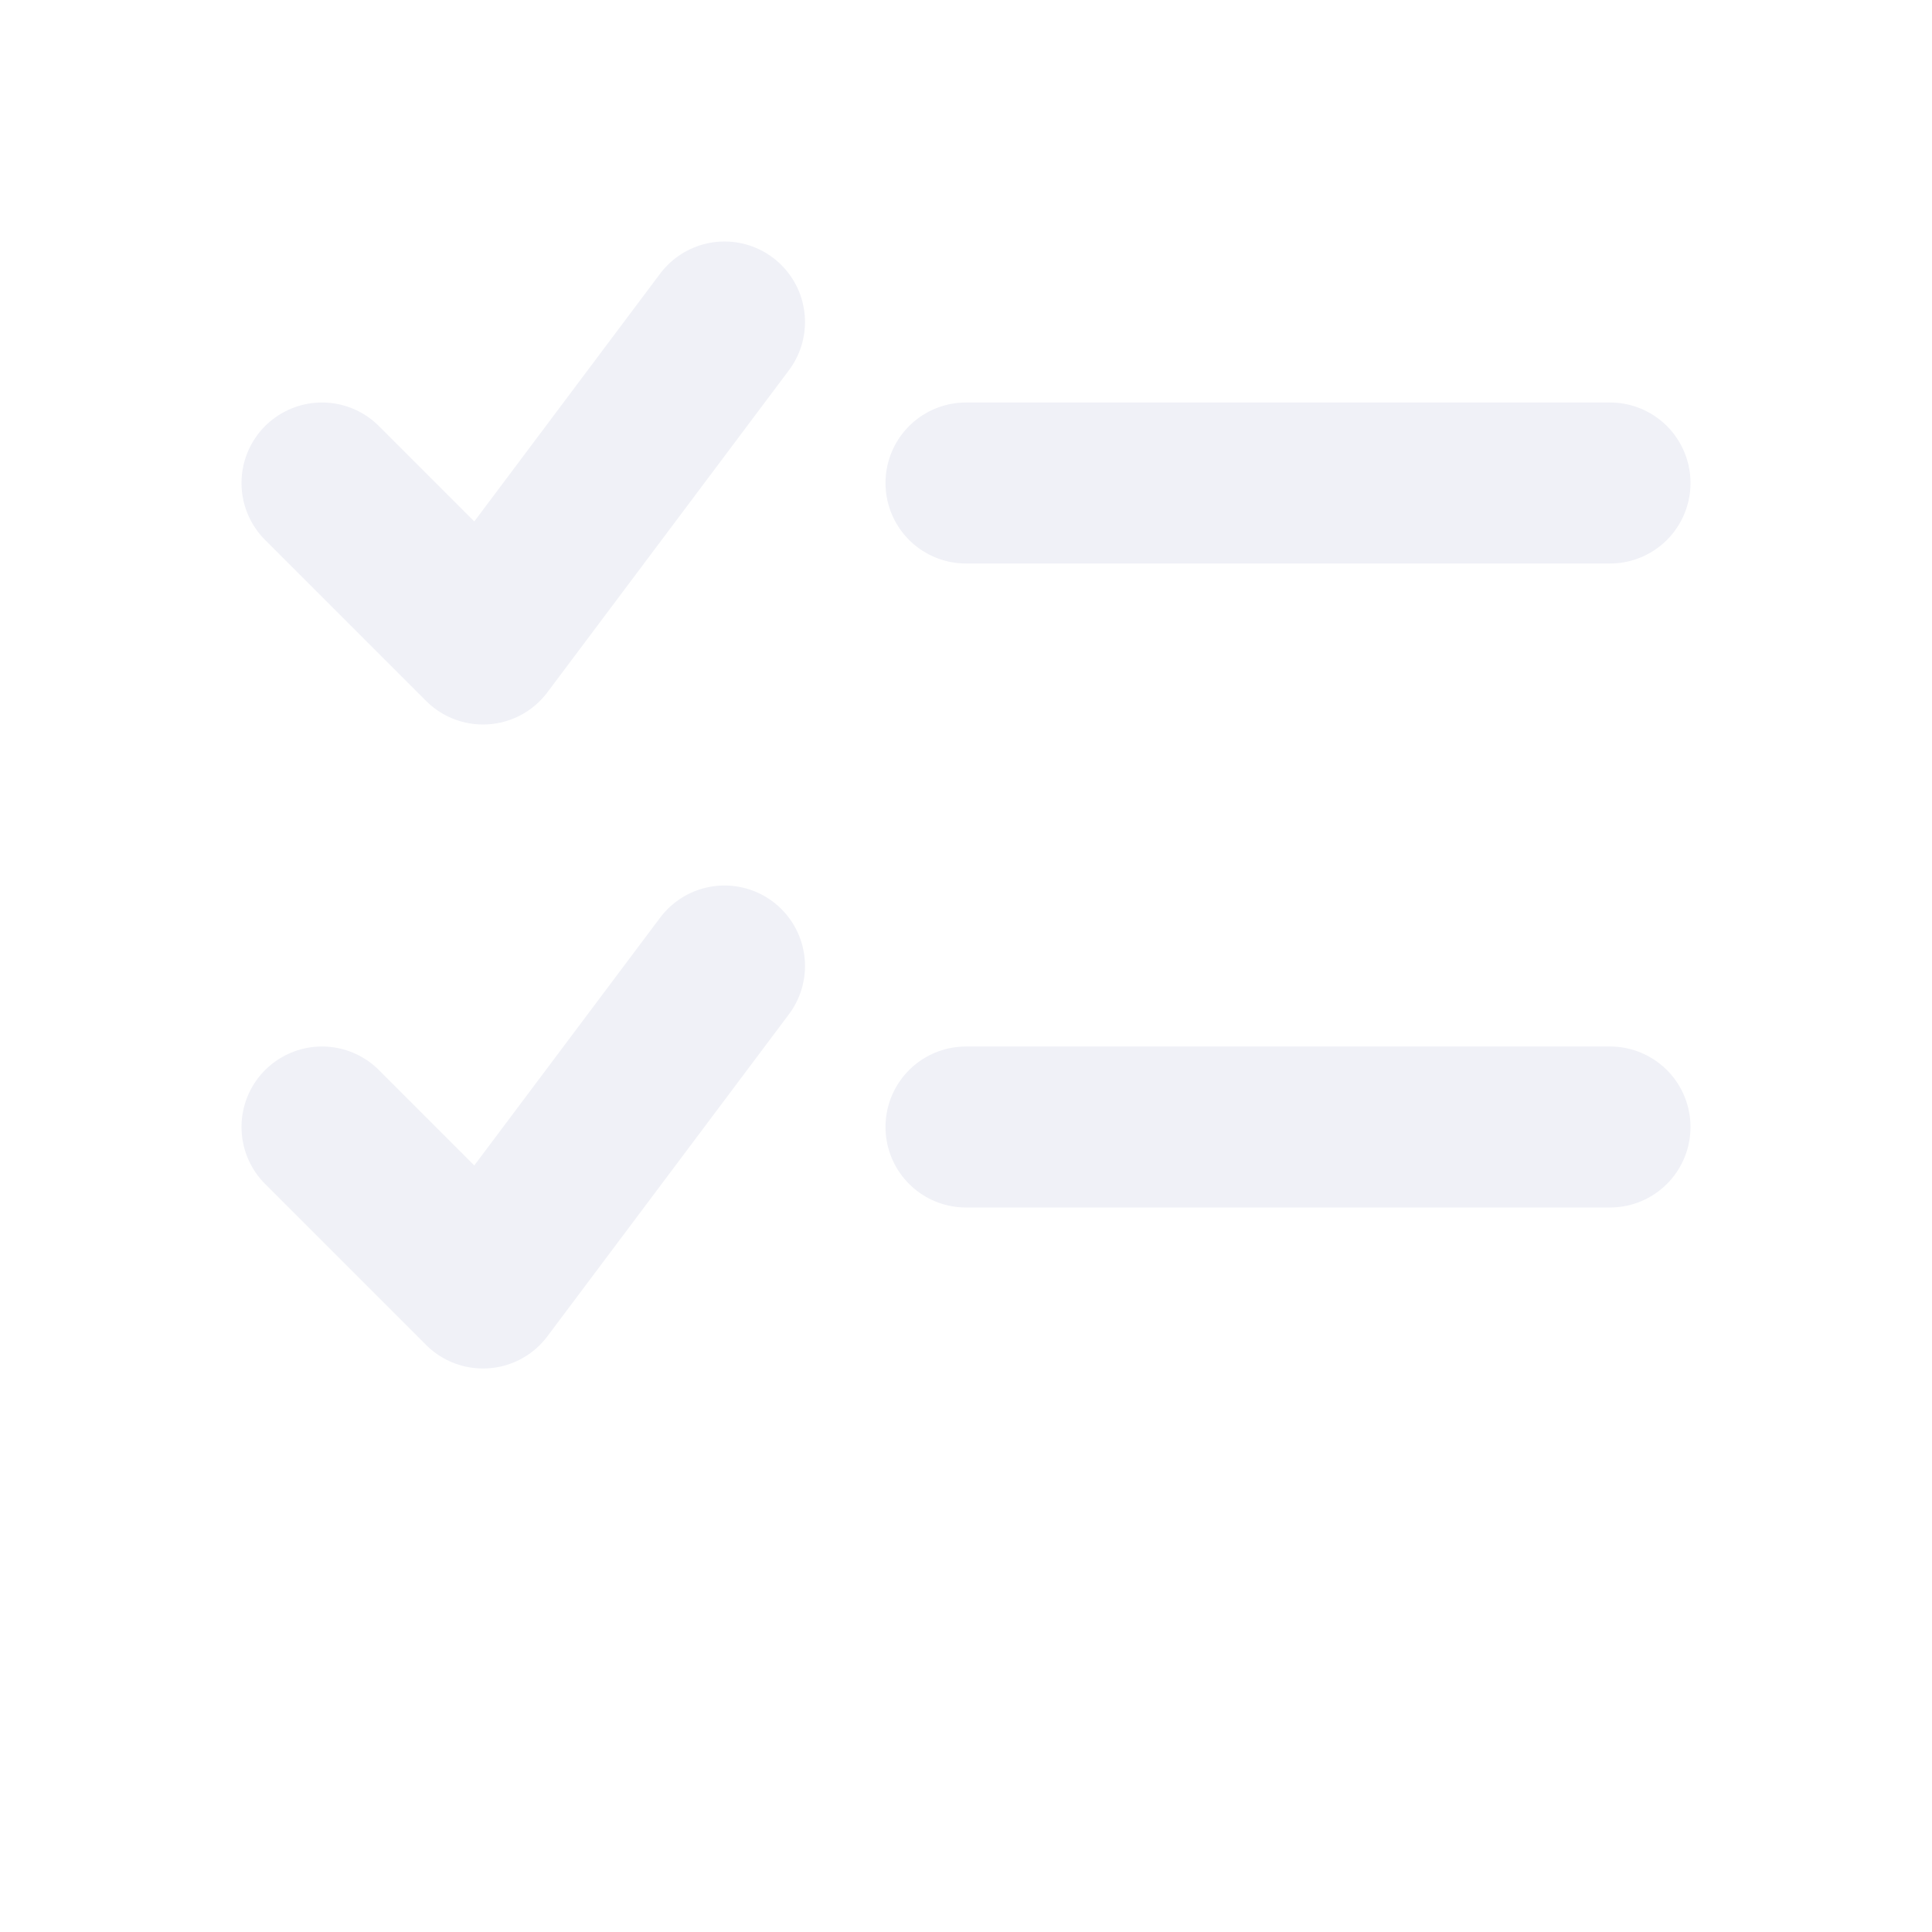
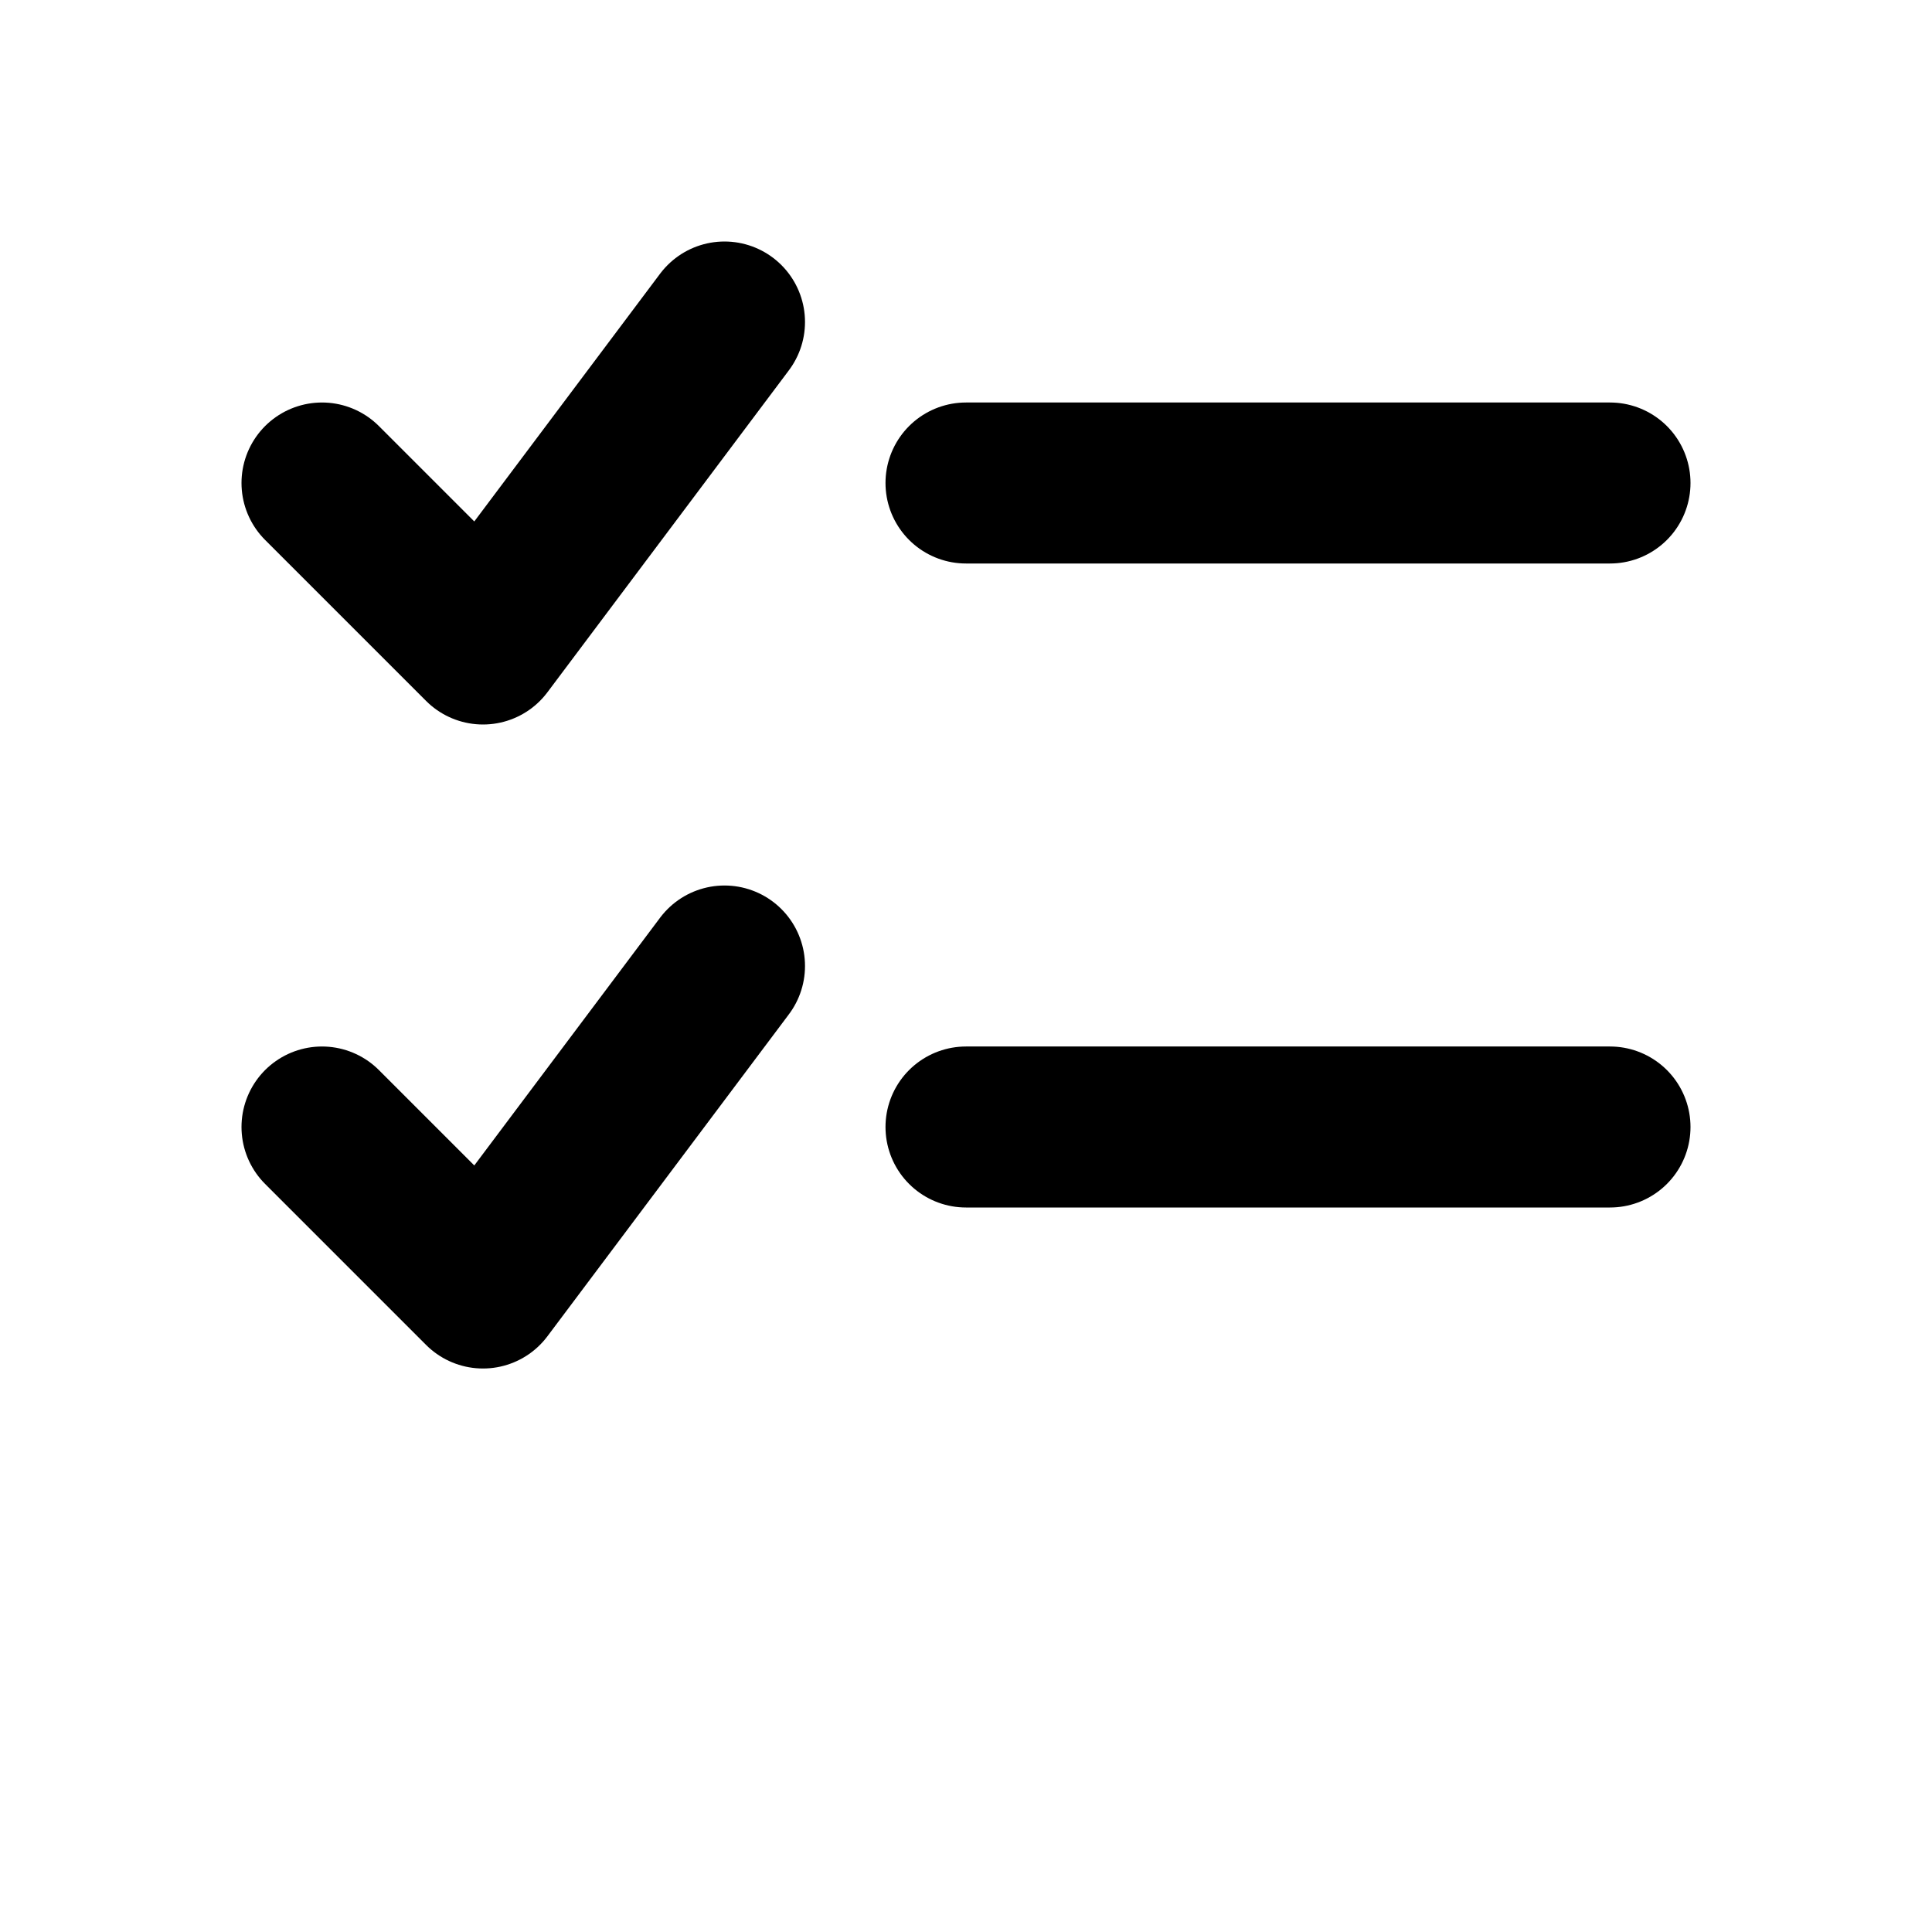
- <svg xmlns="http://www.w3.org/2000/svg" viewBox="0 0 24 24" fill="none" stroke="#F0F1F7" stroke-width="2" stroke-linecap="round" stroke-linejoin="round">
+ <svg xmlns="http://www.w3.org/2000/svg" viewBox="0 0 24 24" fill="none" stroke="currentColor" stroke-width="2" stroke-linecap="round" stroke-linejoin="round">
  <path d="m4 6 2 2 3-4M12 6h8M4 14l2 2 3-4M12 14h8" />
</svg>
